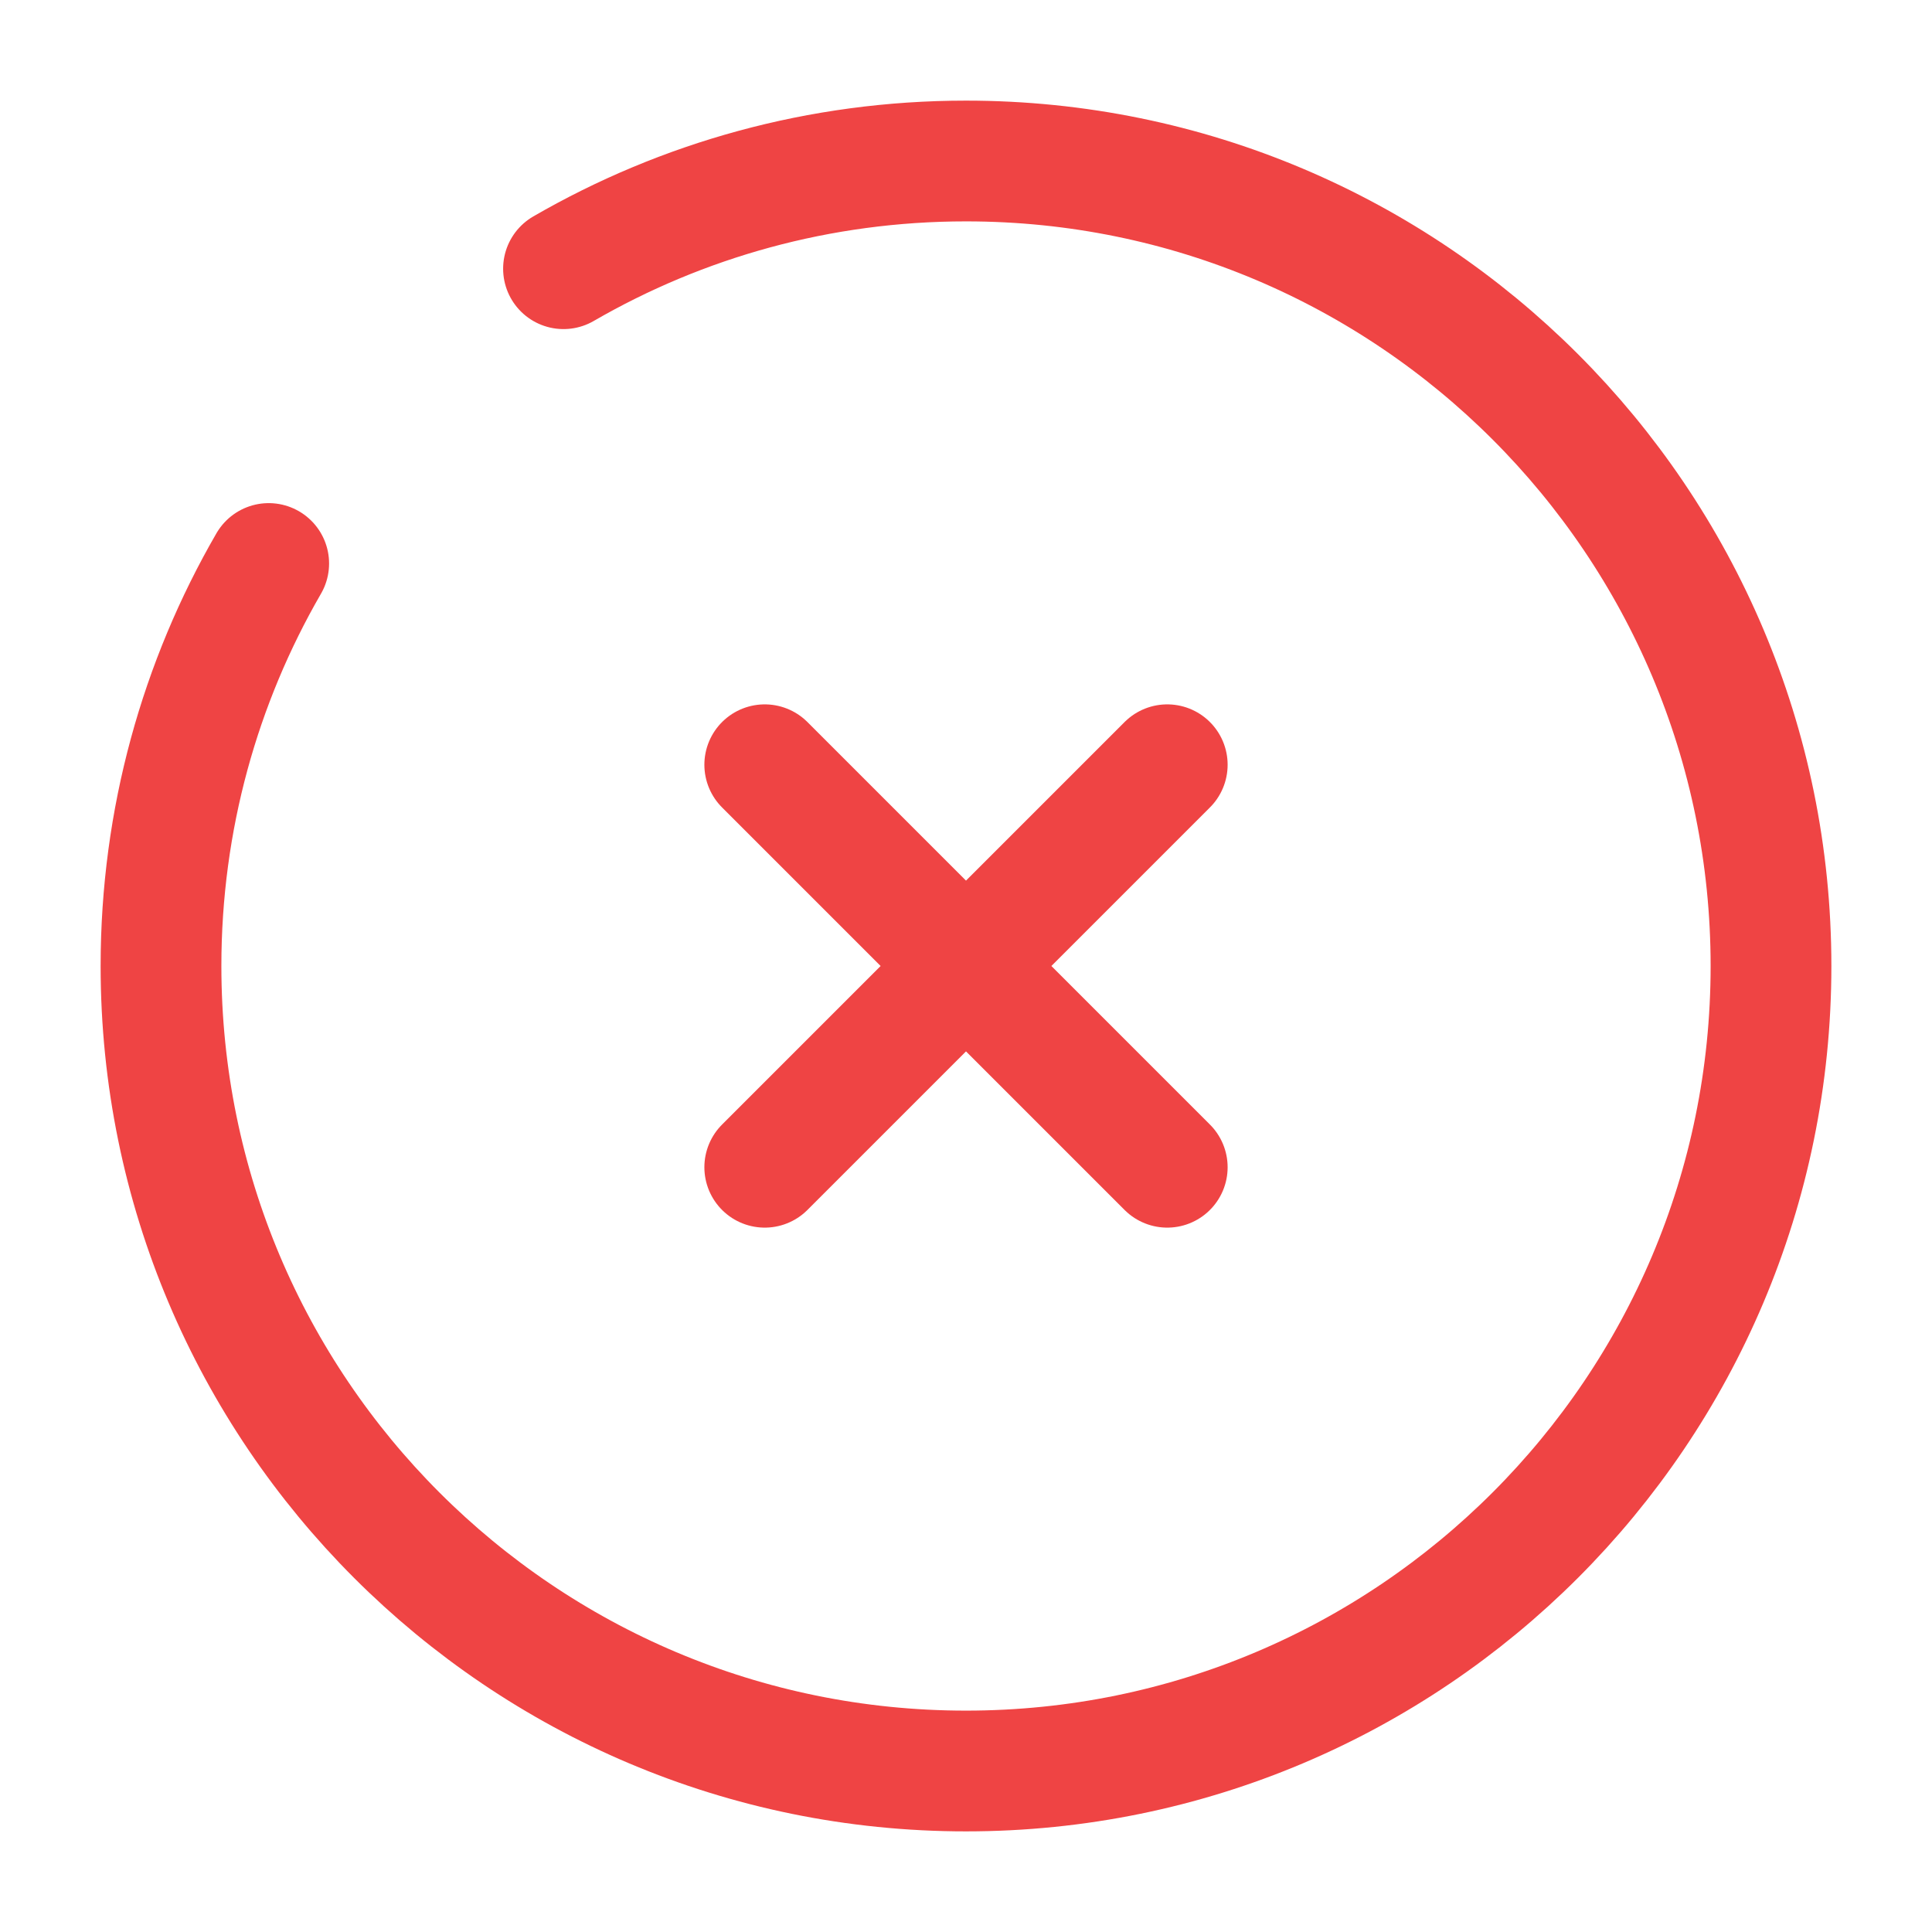
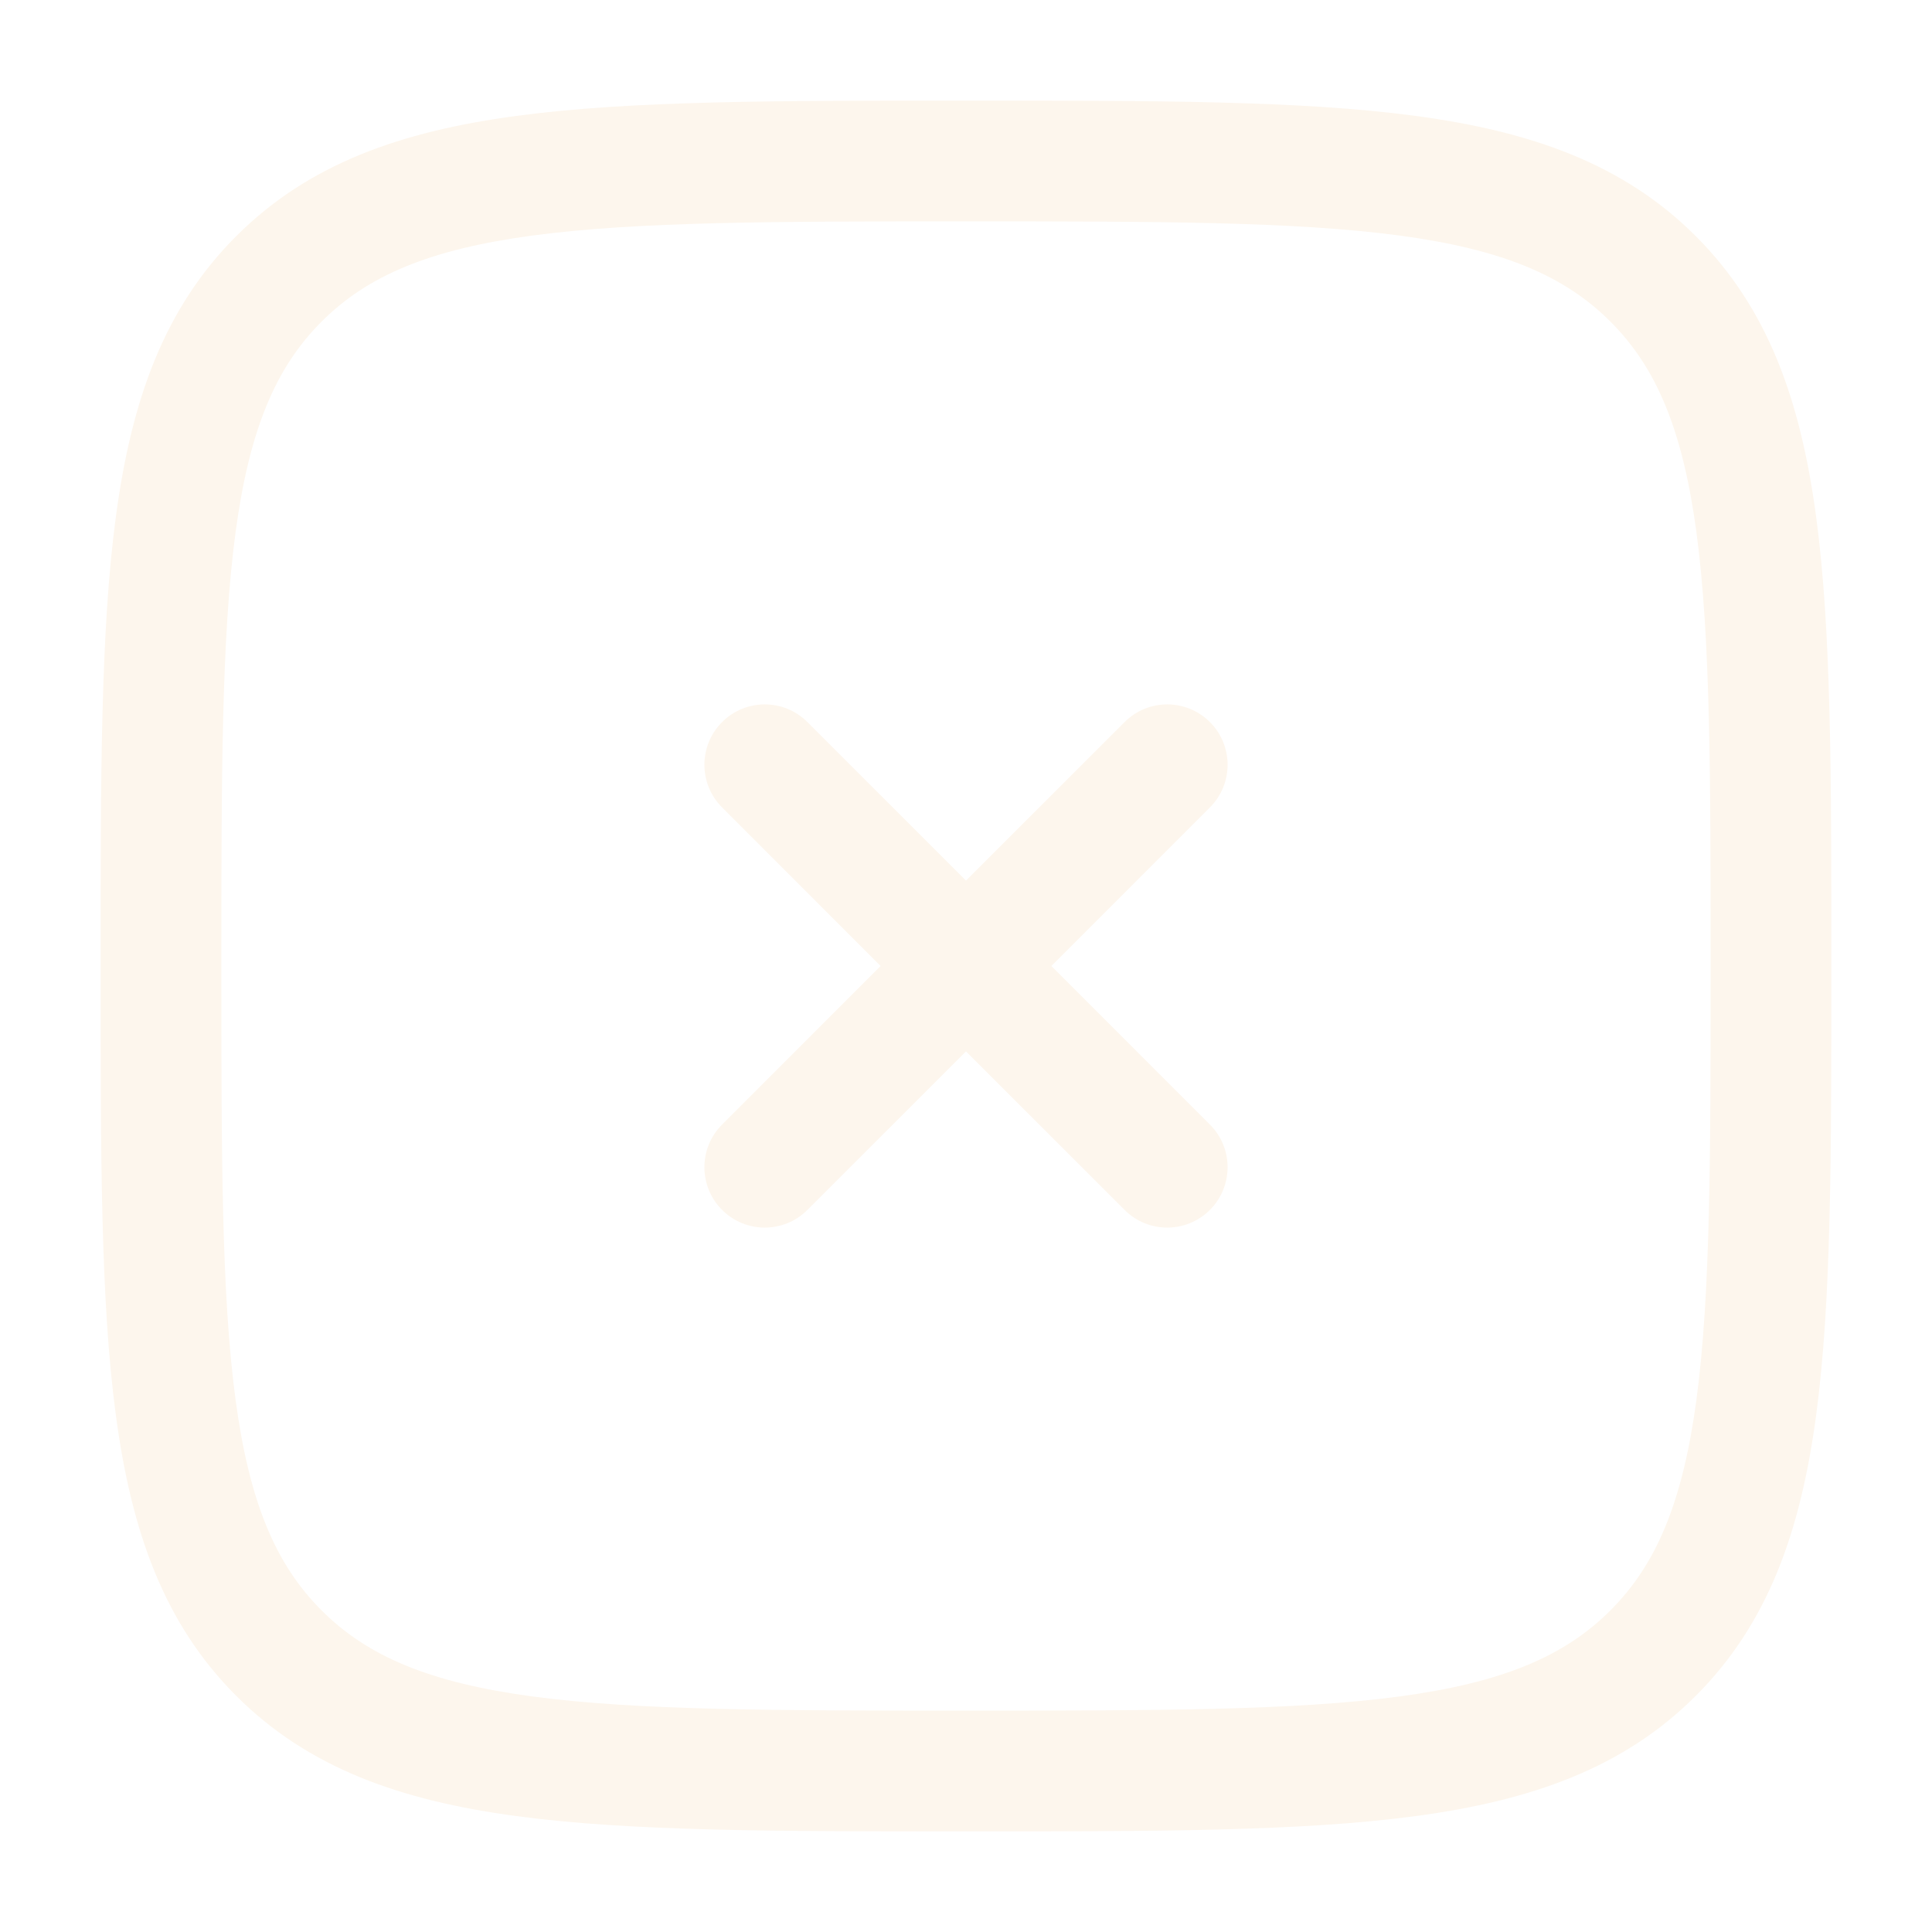
<svg xmlns="http://www.w3.org/2000/svg" width="800px" height="800px" viewBox="0 0 24 24" fill="none">
  <g id="SVGRepo_bgCarrier" stroke-width="0" />
  <g id="SVGRepo_tracerCarrier" stroke-linecap="round" stroke-linejoin="round" />
  <g id="SVGRepo_iconCarrier">
-     <path d="M14.5 9.5L9.5 14.5M9.5 9.5L14.5 14.5" stroke="#ef4444" stroke-width="1.5" stroke-linecap="round" />
-     <path d="M7 3.338C8.471 2.487 10.179 2 12 2C17.523 2 22 6.477 22 12C22 17.523 17.523 22 12 22C6.477 22 2 17.523 2 12C2 10.179 2.487 8.471 3.338 7" stroke="#ef4444" stroke-width="1.5" stroke-linecap="round" />
+     <path d="M10.03 8.97C9.737 8.677 9.263 8.677 8.97 8.97C8.677 9.263 8.677 9.737 8.97 10.03L10.939 12L8.97 13.97C8.677 14.263 8.677 14.737 8.97 15.03C9.263 15.323 9.737 15.323 10.03 15.03L12 13.061L13.97 15.03C14.262 15.323 14.737 15.323 15.03 15.03C15.323 14.737 15.323 14.262 15.03 13.97L13.061 12L15.03 10.03C15.323 9.737 15.323 9.263 15.03 8.97C14.737 8.677 14.262 8.677 13.97 8.97L12 10.939L10.03 8.97Z" fill="#FDF6ED" />
+     <path fill-rule="evenodd" clip-rule="evenodd" d="M12.057 1.25H11.943C9.634 1.25 7.825 1.25 6.414 1.44C4.969 1.634 3.829 2.039 2.934 2.934C2.039 3.829 1.634 4.969 1.44 6.414C1.25 7.825 1.25 9.634 1.25 11.943V12.057C1.25 14.366 1.25 16.175 1.44 17.586C1.634 19.031 2.039 20.171 2.934 21.066C3.829 21.961 4.969 22.366 6.414 22.56C7.825 22.75 9.634 22.75 11.943 22.75H12.057C14.366 22.75 16.175 22.75 17.586 22.56C19.031 22.366 20.171 21.961 21.066 21.066C21.961 20.171 22.366 19.031 22.56 17.586C22.75 16.175 22.75 14.366 22.75 12.057V11.943C22.75 9.634 22.75 7.825 22.56 6.414C22.366 4.969 21.961 3.829 21.066 2.934C20.171 2.039 19.031 1.634 17.586 1.44C16.175 1.25 14.366 1.25 12.057 1.25ZM3.995 3.995C4.564 3.425 5.335 3.098 6.614 2.926C7.914 2.752 9.622 2.75 12 2.75C14.378 2.75 16.086 2.752 17.386 2.926C18.665 3.098 19.436 3.425 20.005 3.995C20.575 4.564 20.902 5.335 21.074 6.614C21.248 7.914 21.25 9.622 21.25 12C21.25 14.378 21.248 16.086 21.074 17.386C20.902 18.665 20.575 19.436 20.005 20.005C19.436 20.575 18.665 20.902 17.386 21.074C16.086 21.248 14.378 21.25 12 21.25C9.622 21.25 7.914 21.248 6.614 21.074C5.335 20.902 4.564 20.575 3.995 20.005C3.425 19.436 3.098 18.665 2.926 17.386C2.752 16.086 2.75 14.378 2.75 12C2.75 9.622 2.752 7.914 2.926 6.614C3.098 5.335 3.425 4.564 3.995 3.995Z" fill="#FDF6ED" />
  </g>
</svg>
